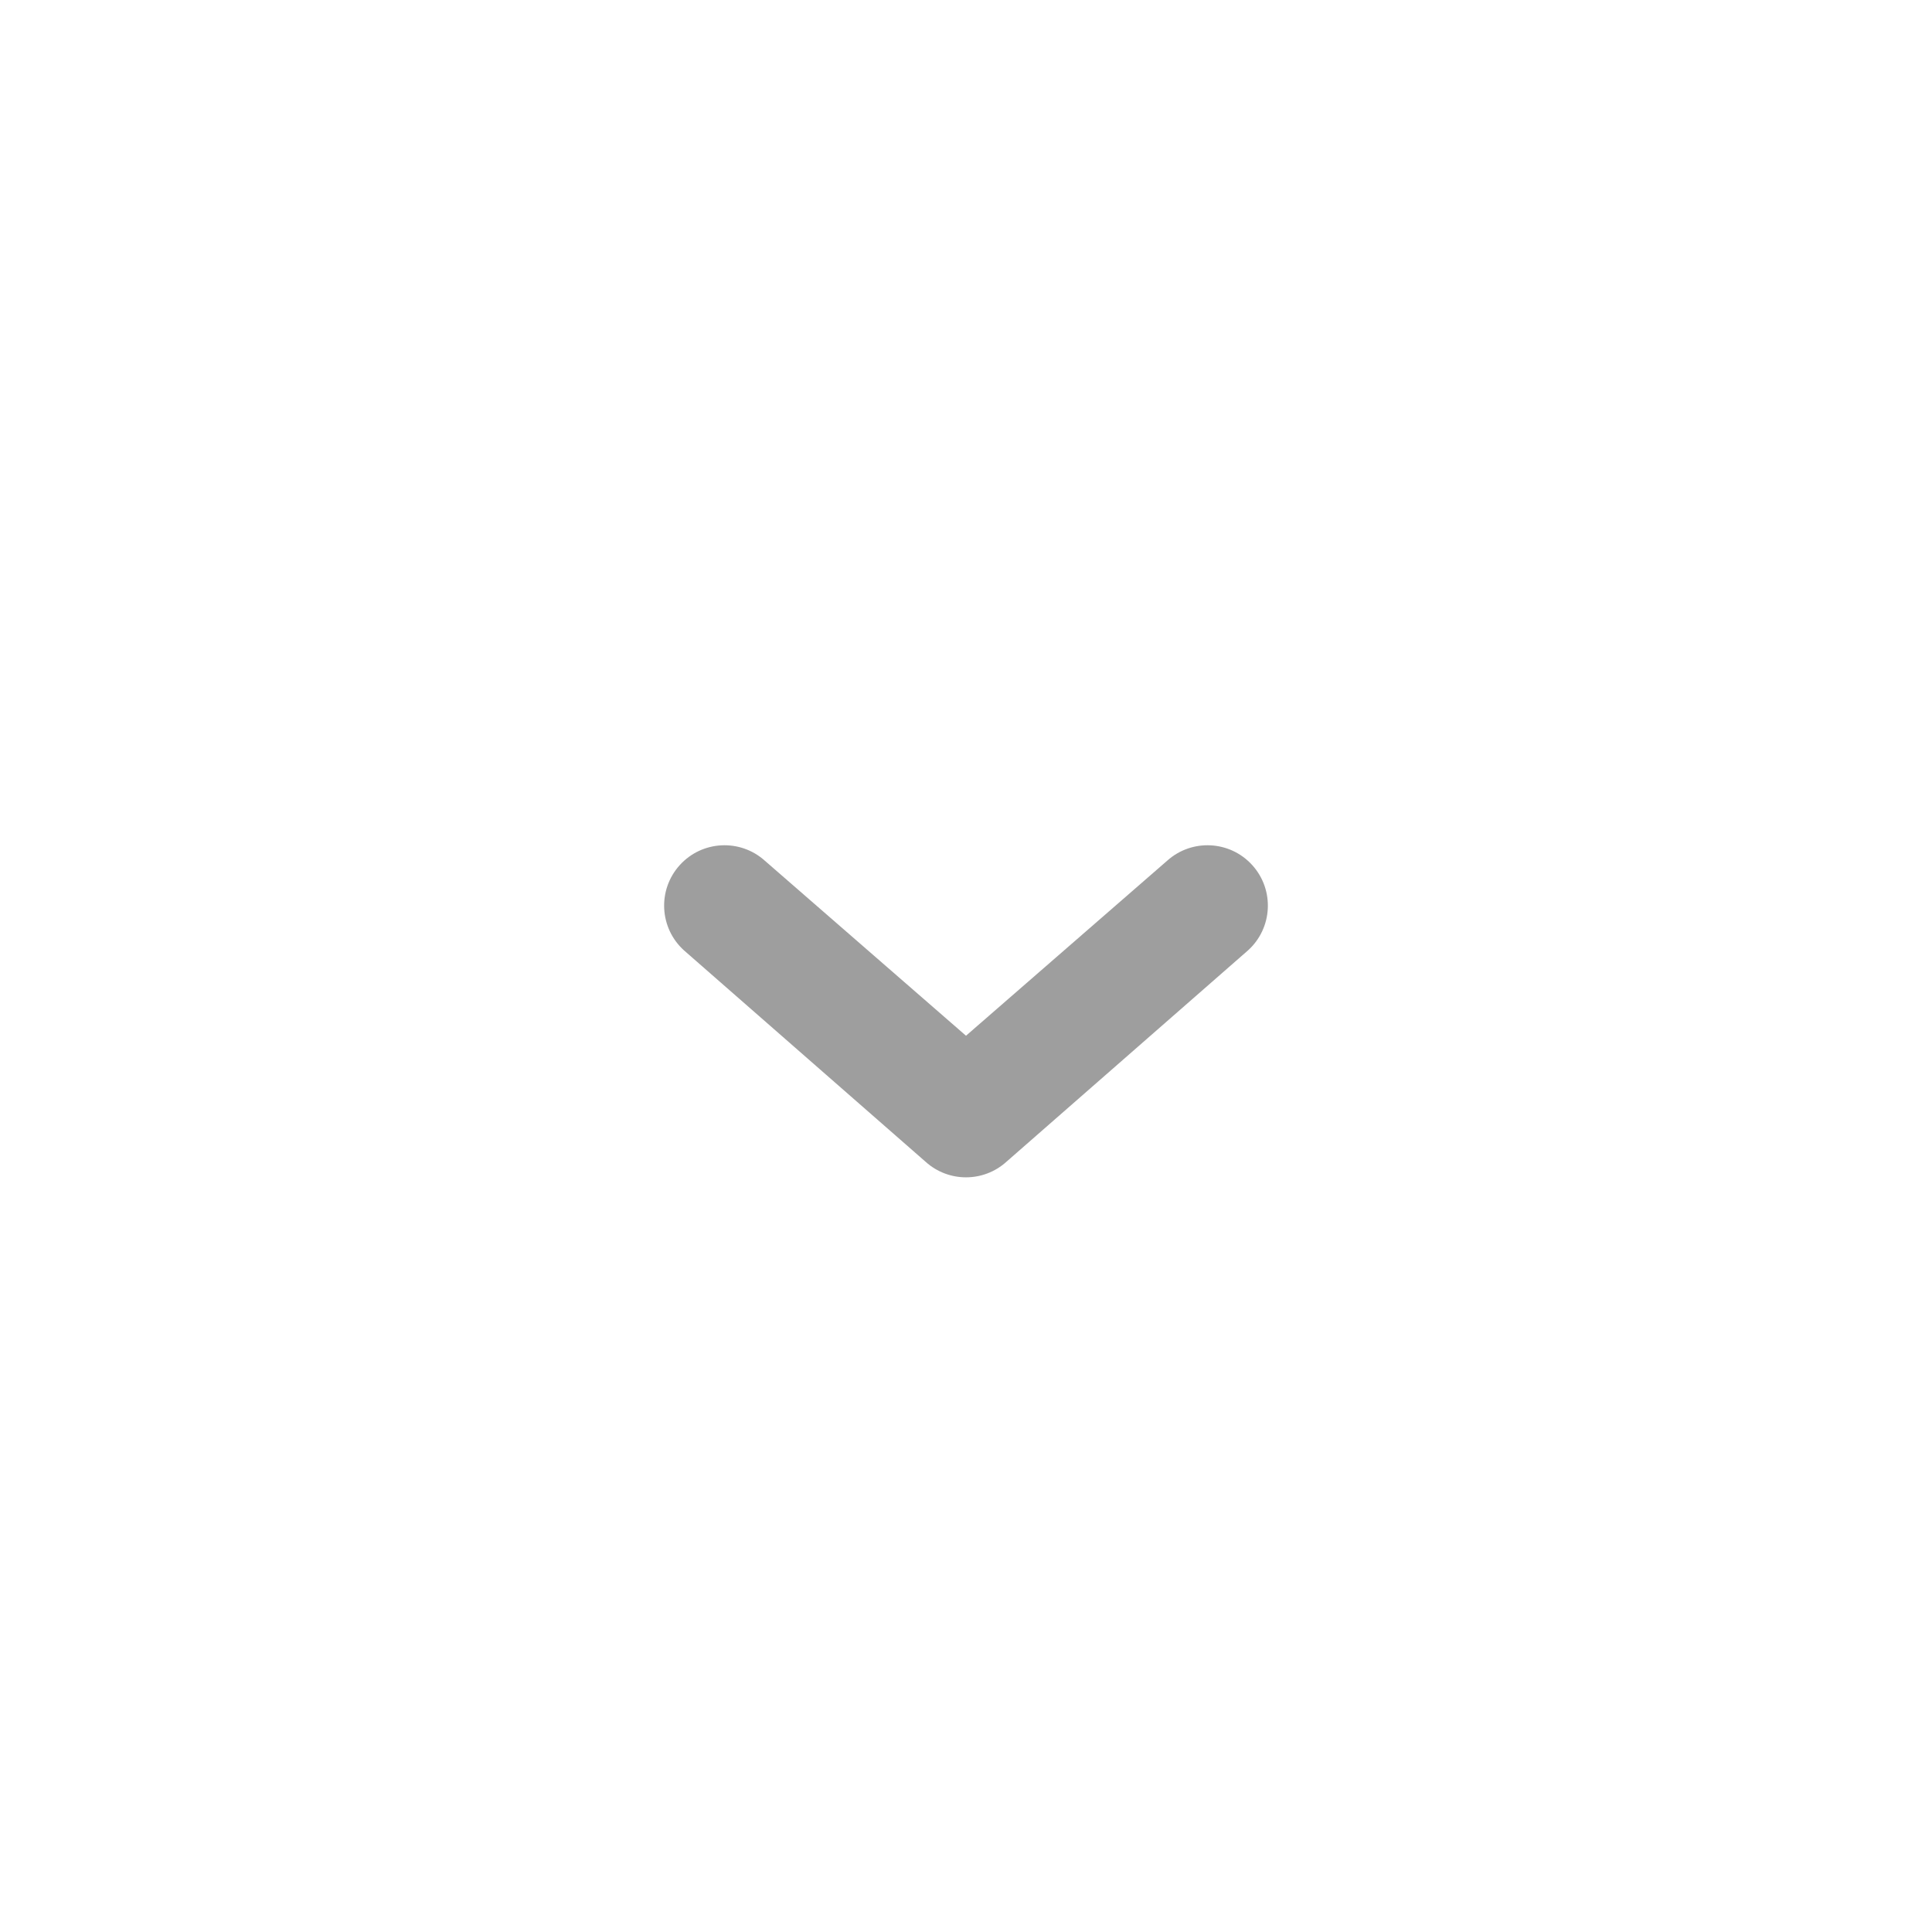
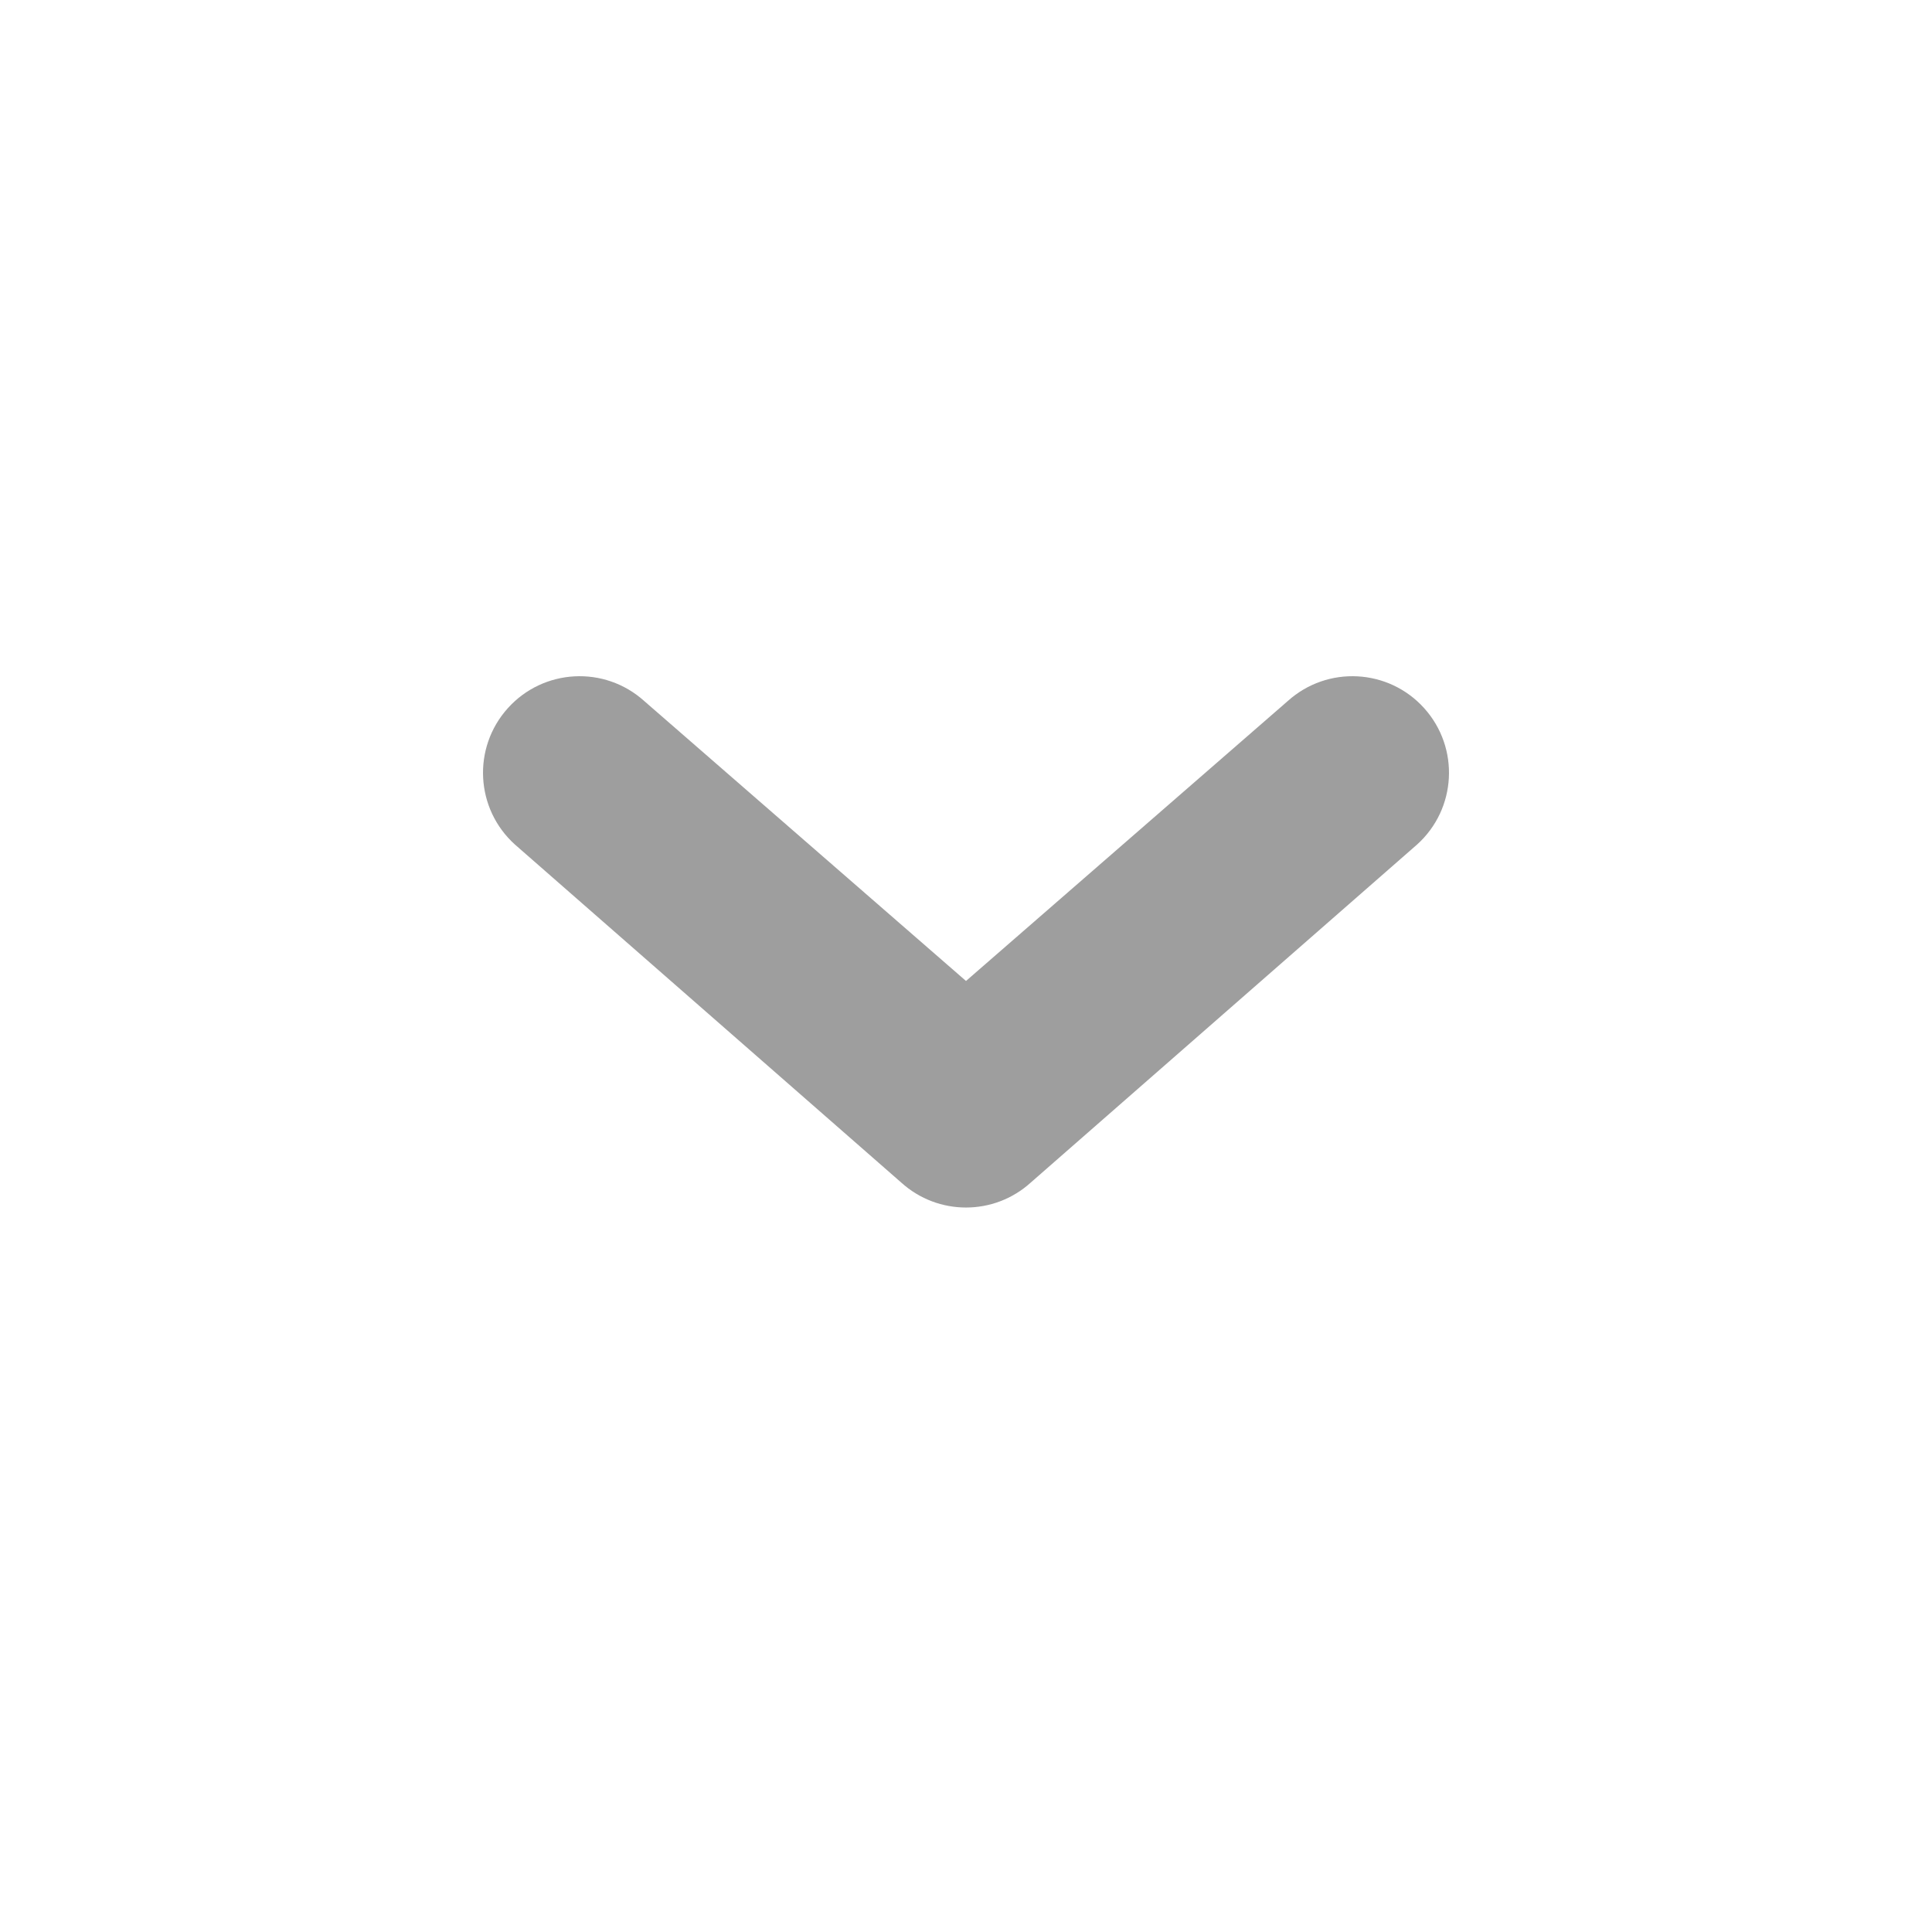
- <svg xmlns="http://www.w3.org/2000/svg" width="32px" height="32px" viewBox="0 0 32 32" version="1.1">
-   <g id="Icons/Zz-Working/Caret/Down" stroke="none" stroke-width="1" fill="none" fill-rule="evenodd" fill-opacity="0.38">
-     <path d="M16,17.155 L19.331,14.257 C19.742,13.887 20.374,13.921 20.743,14.331 C21.113,14.742 21.079,15.374 20.669,15.743 L16.669,19.243 C16.289,19.586 15.711,19.586 15.331,19.243 L11.331,15.743 C10.921,15.374 10.887,14.742 11.257,14.331 C11.626,13.921 12.258,13.887 12.669,14.257 L16,17.155 Z" id="line" fill="#000000" fill-rule="nonzero" />
+ <svg xmlns="http://www.w3.org/2000/svg" width="20px" height="20px" viewBox="0 0 20 20" version="1.1">
+   <g id="Down-Caret" stroke="none" stroke-width="1" fill="none" fill-rule="evenodd" fill-opacity="0.38">
+     <path d="M10,10.155 L13.331,7.257 C13.742,6.887 14.374,6.921 14.743,7.331 C15.113,7.742 15.079,8.374 14.669,8.743 L10.669,12.243 C10.289,12.586 9.711,12.586 9.331,12.243 L5.331,8.743 C4.921,8.374 4.887,7.742 5.257,7.331 C5.626,6.921 6.258,6.887 6.669,7.257 L10,10.155 Z" id="line" fill="#000000" fill-rule="nonzero" />
  </g>
</svg>
